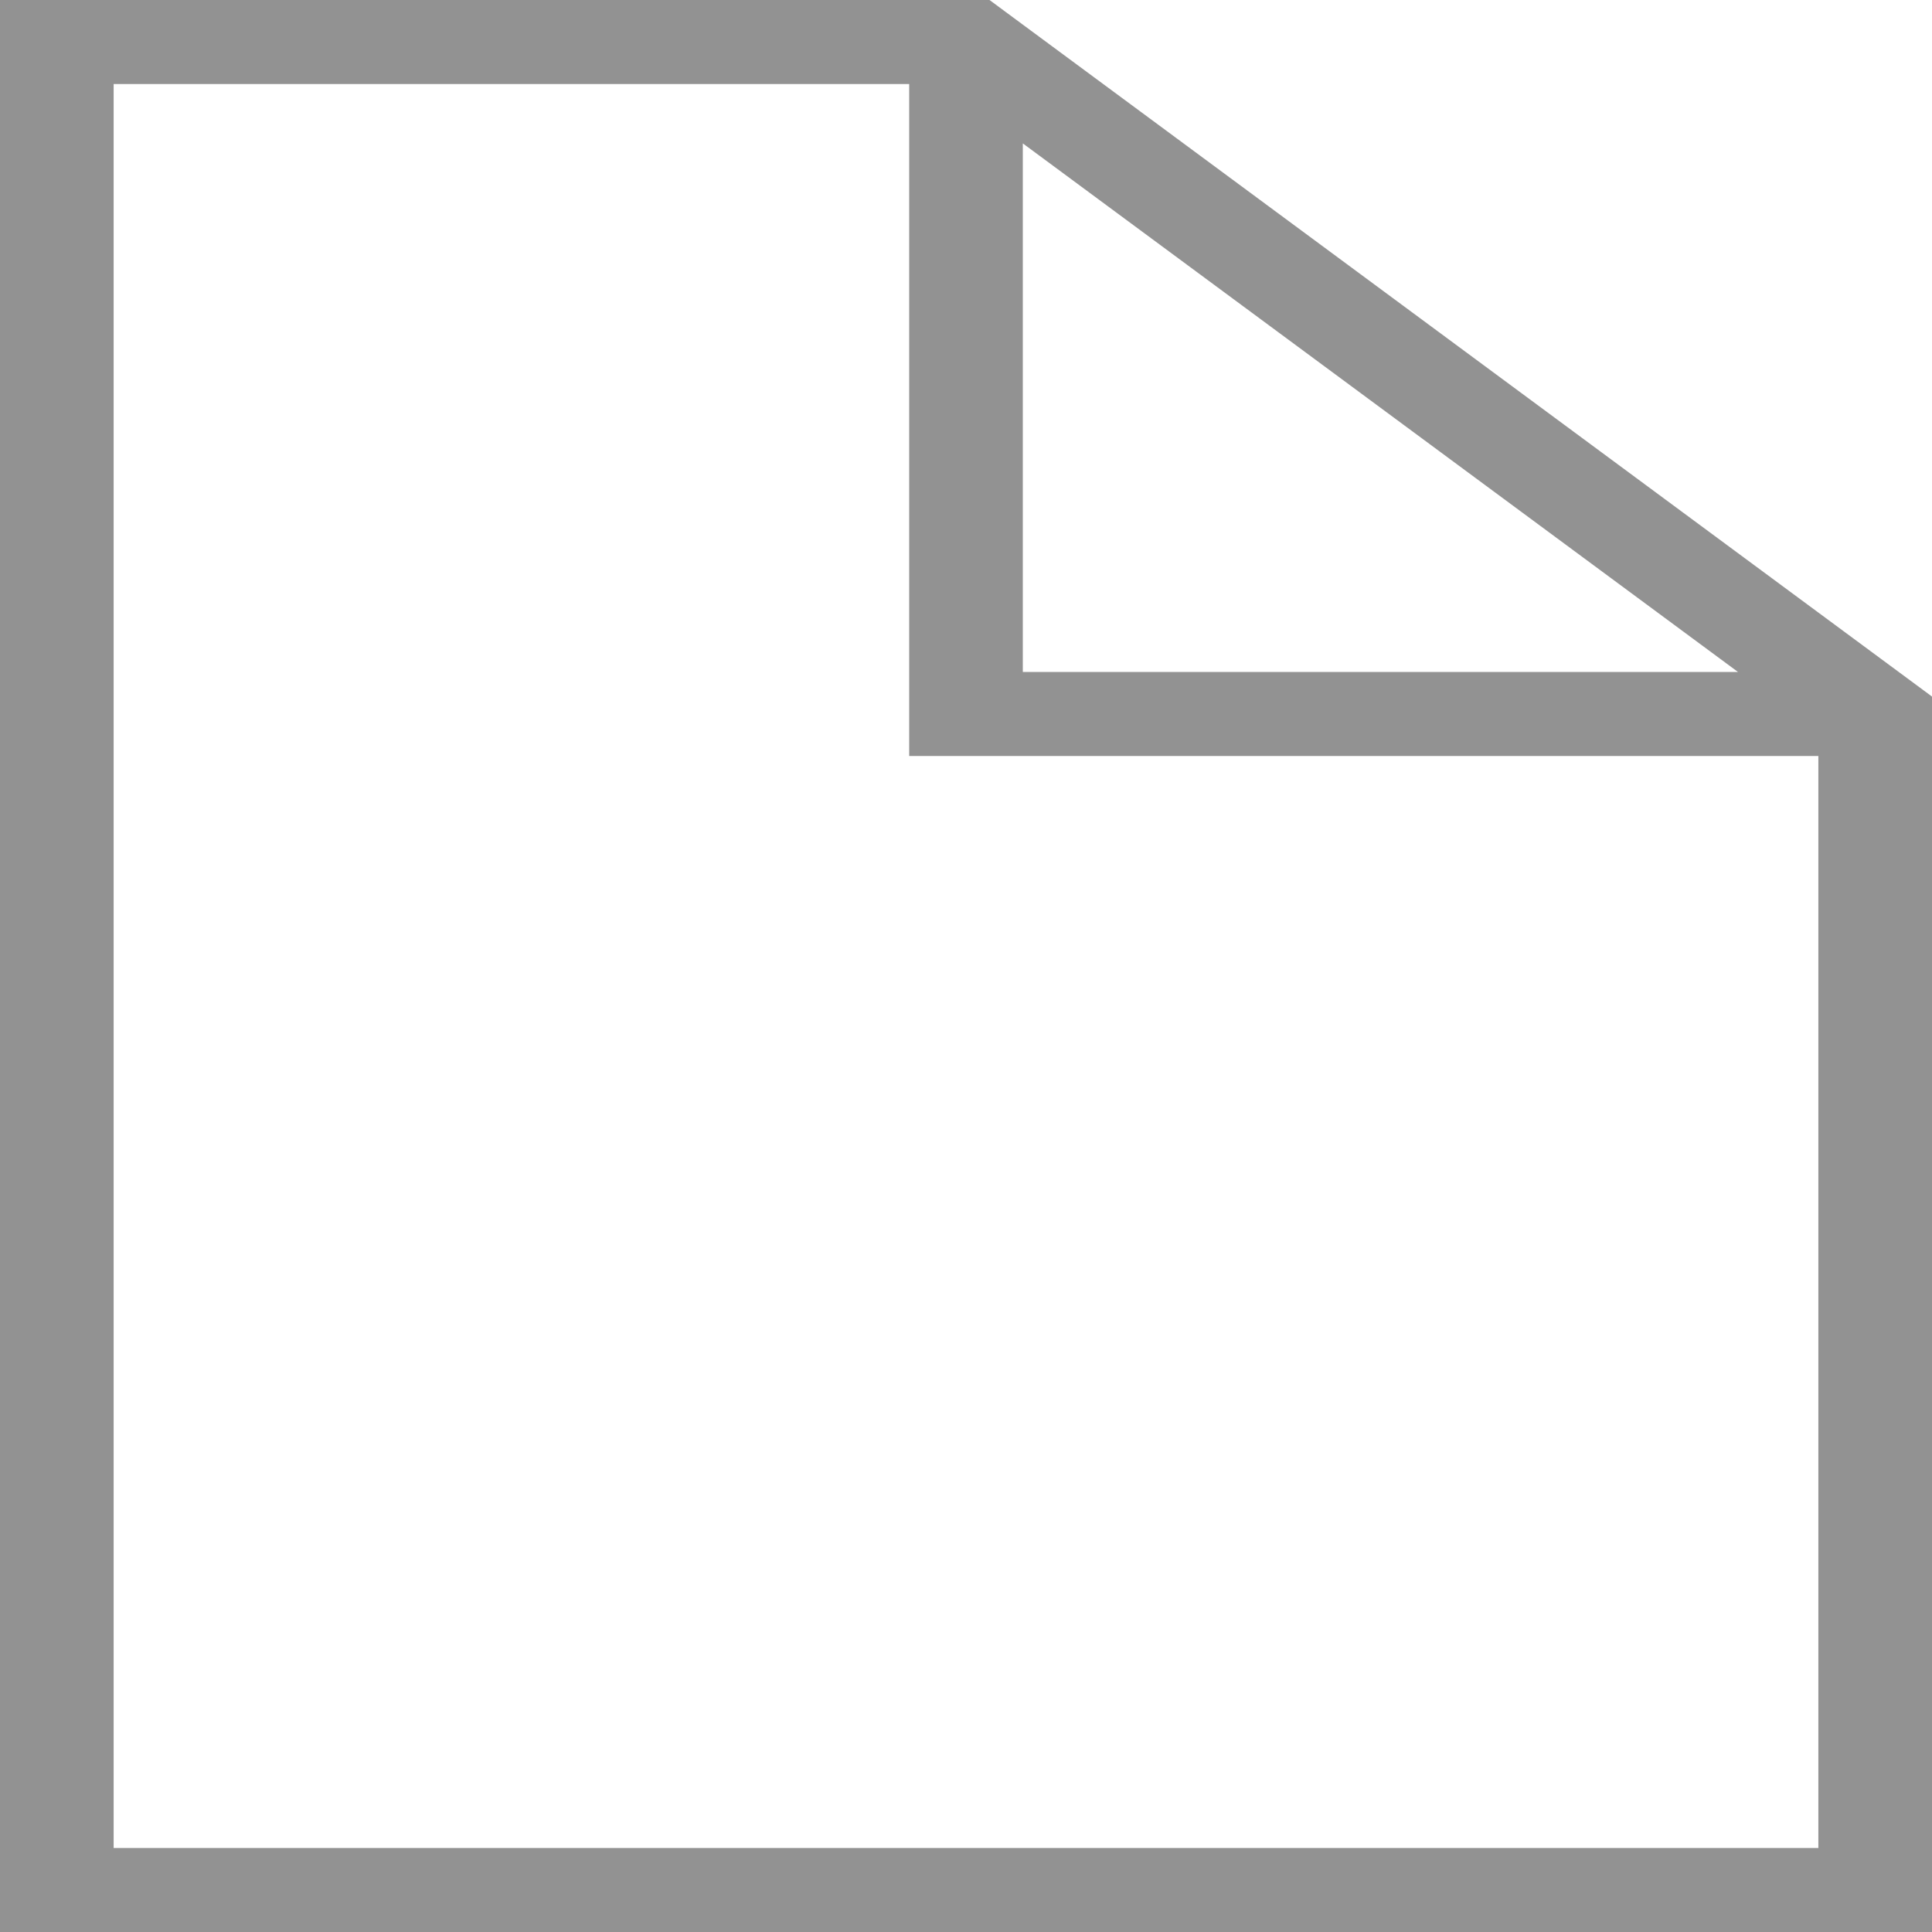
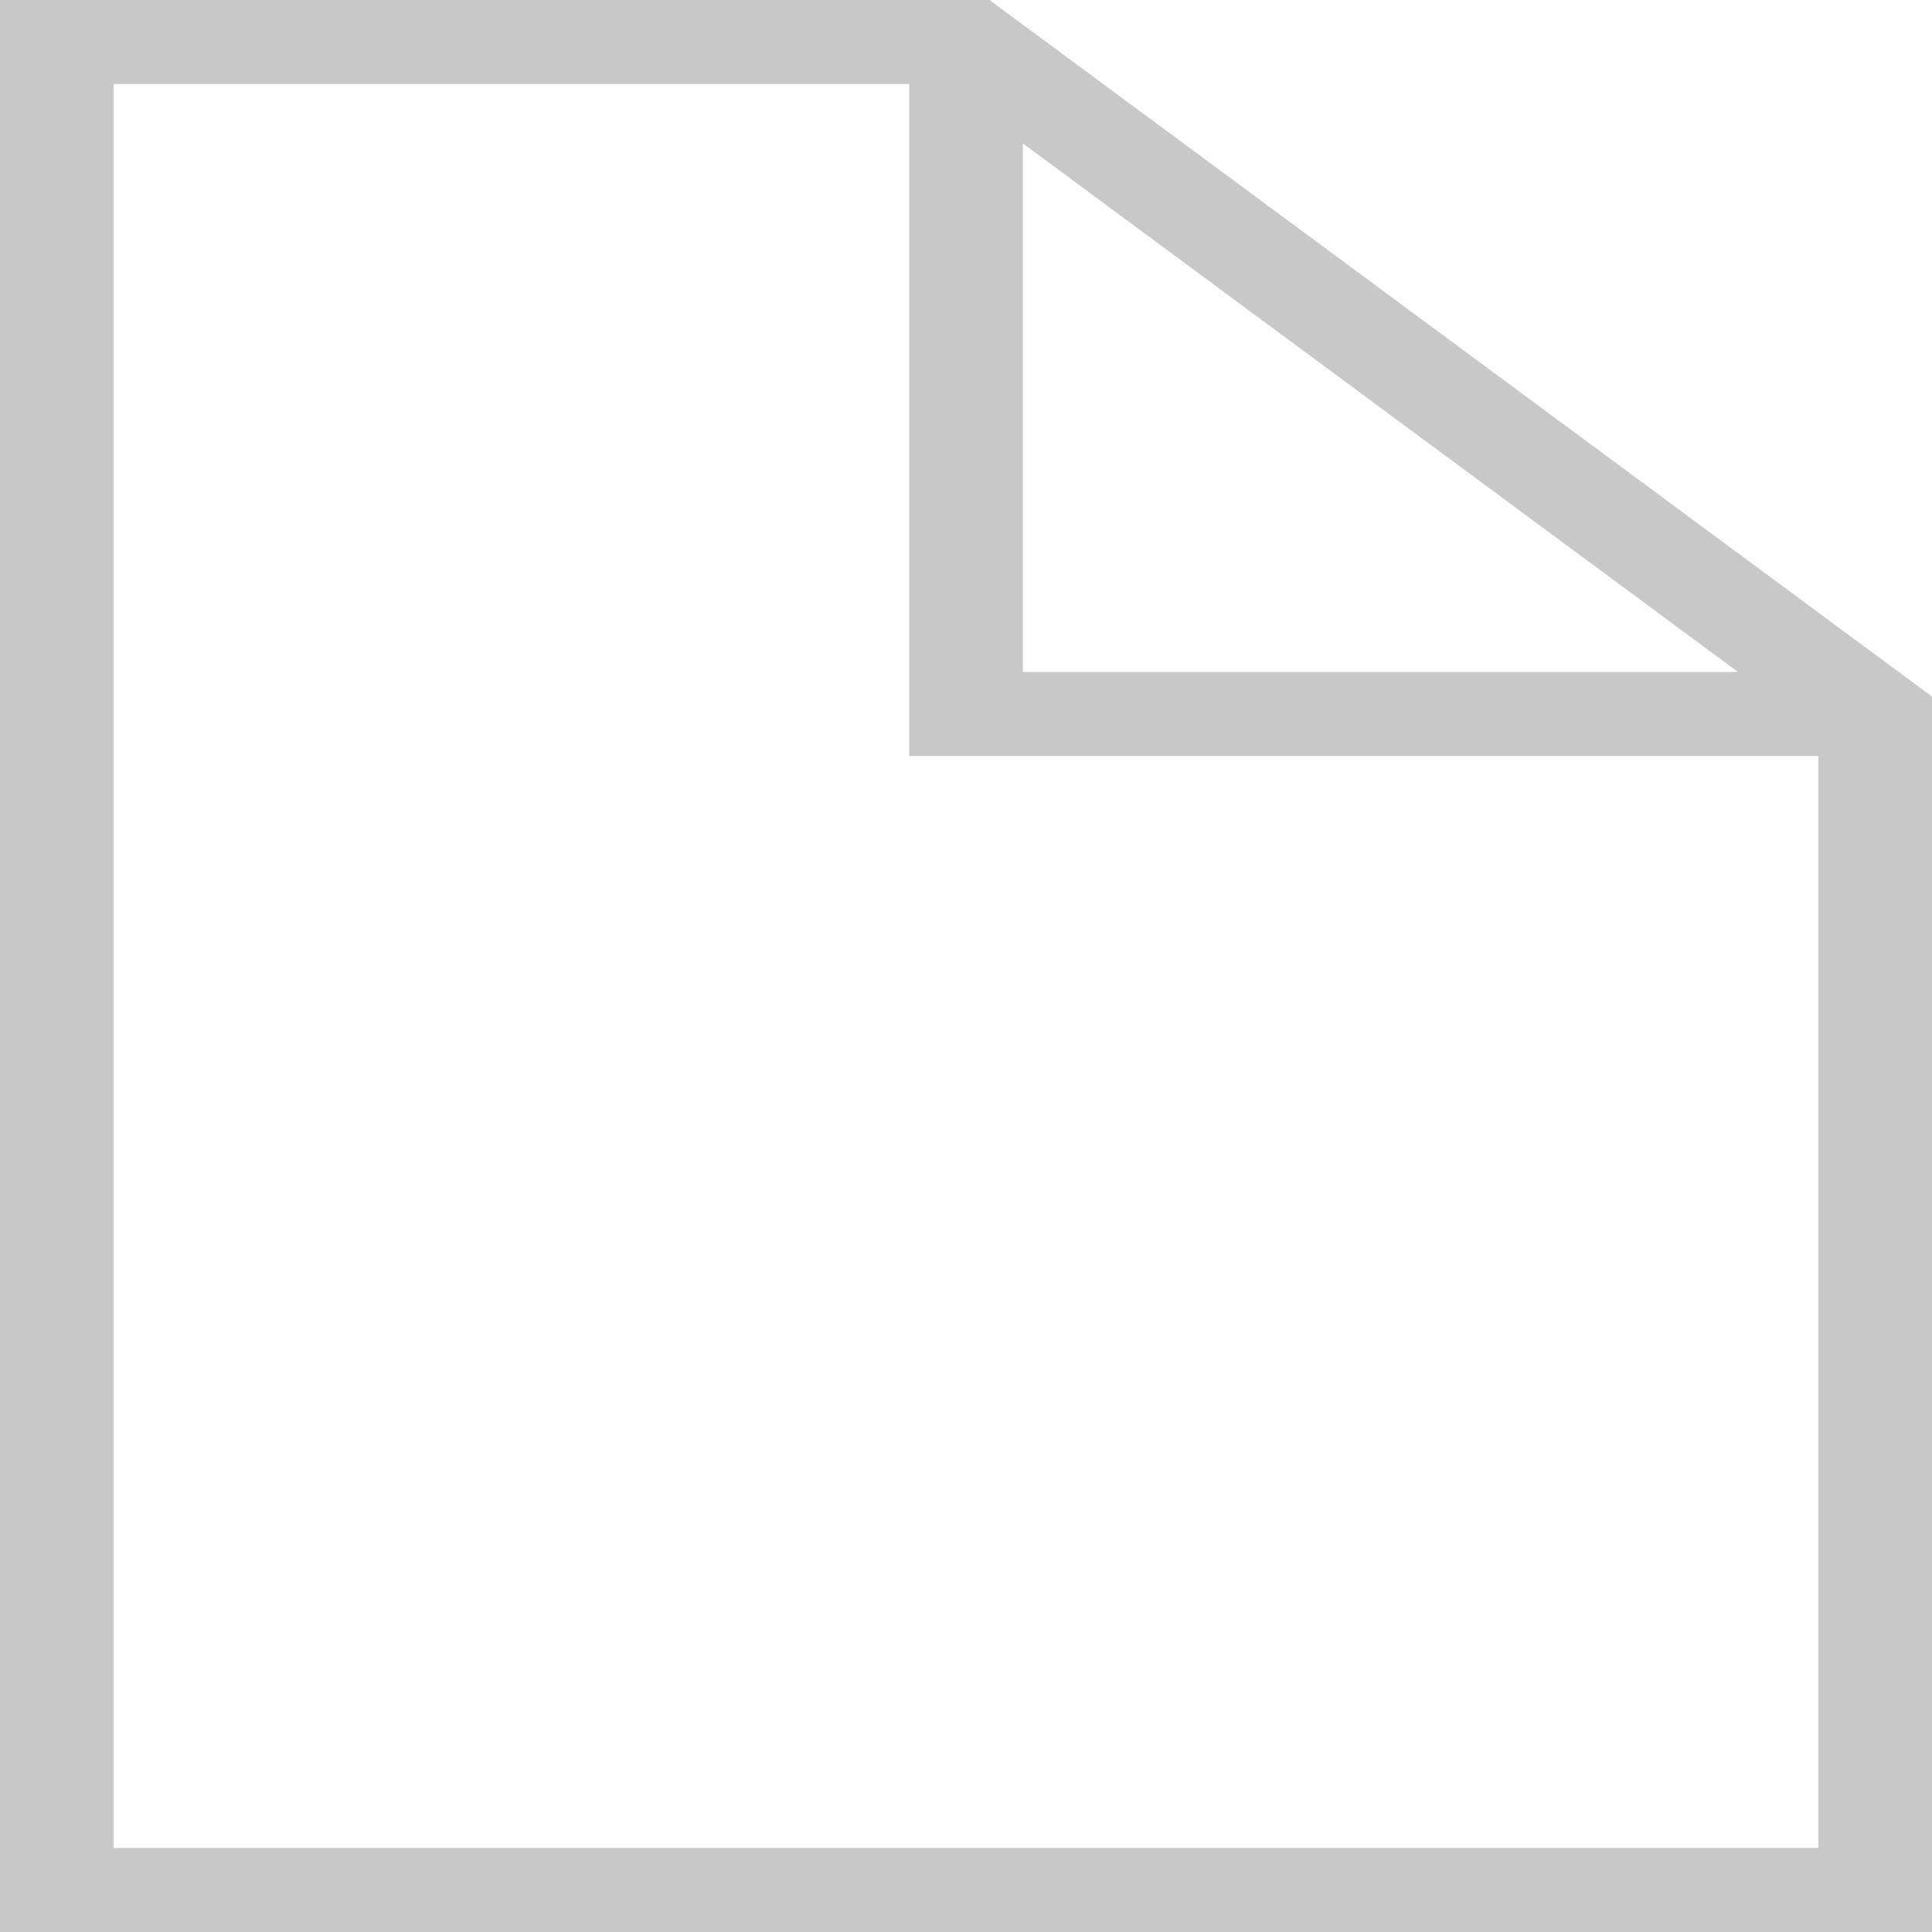
<svg xmlns="http://www.w3.org/2000/svg" xmlns:xlink="http://www.w3.org/1999/xlink" width="22" height="22" viewBox="0 0 22 22" version="1.1">
  <g id="Canvas" transform="translate(2153 8805)">
    <g id="Mail Drafts">
-       <use xlink:href="#path0_fill" transform="translate(-2153 -8805)" fill="#929292" />
+       <use xlink:href="#path0_fill" transform="translate(-2153 -8805)" fill="#C8C8C8" />
    </g>
  </g>
  <defs>
    <path id="path0_fill" fill-rule="evenodd" d="M 0 0L 0.647 0L 11 0L 11.268 0L 11.457 0.14L 21.811 7.792L 22 7.932L 22 8.13L 22 21.522L 22 22L 21.353 22L 0.647 22L 0 22L 0 21.522L 0 0.478L 0 0ZM 1.294 0.957L 1.294 21.044L 20.706 21.044L 20.706 8.609L 11 8.609L 10.353 8.609L 10.353 8.13L 10.353 0.957L 1.294 0.957ZM 11.647 1.633L 19.791 7.652L 11.647 7.652L 11.647 1.633Z" />
  </defs>
</svg>
